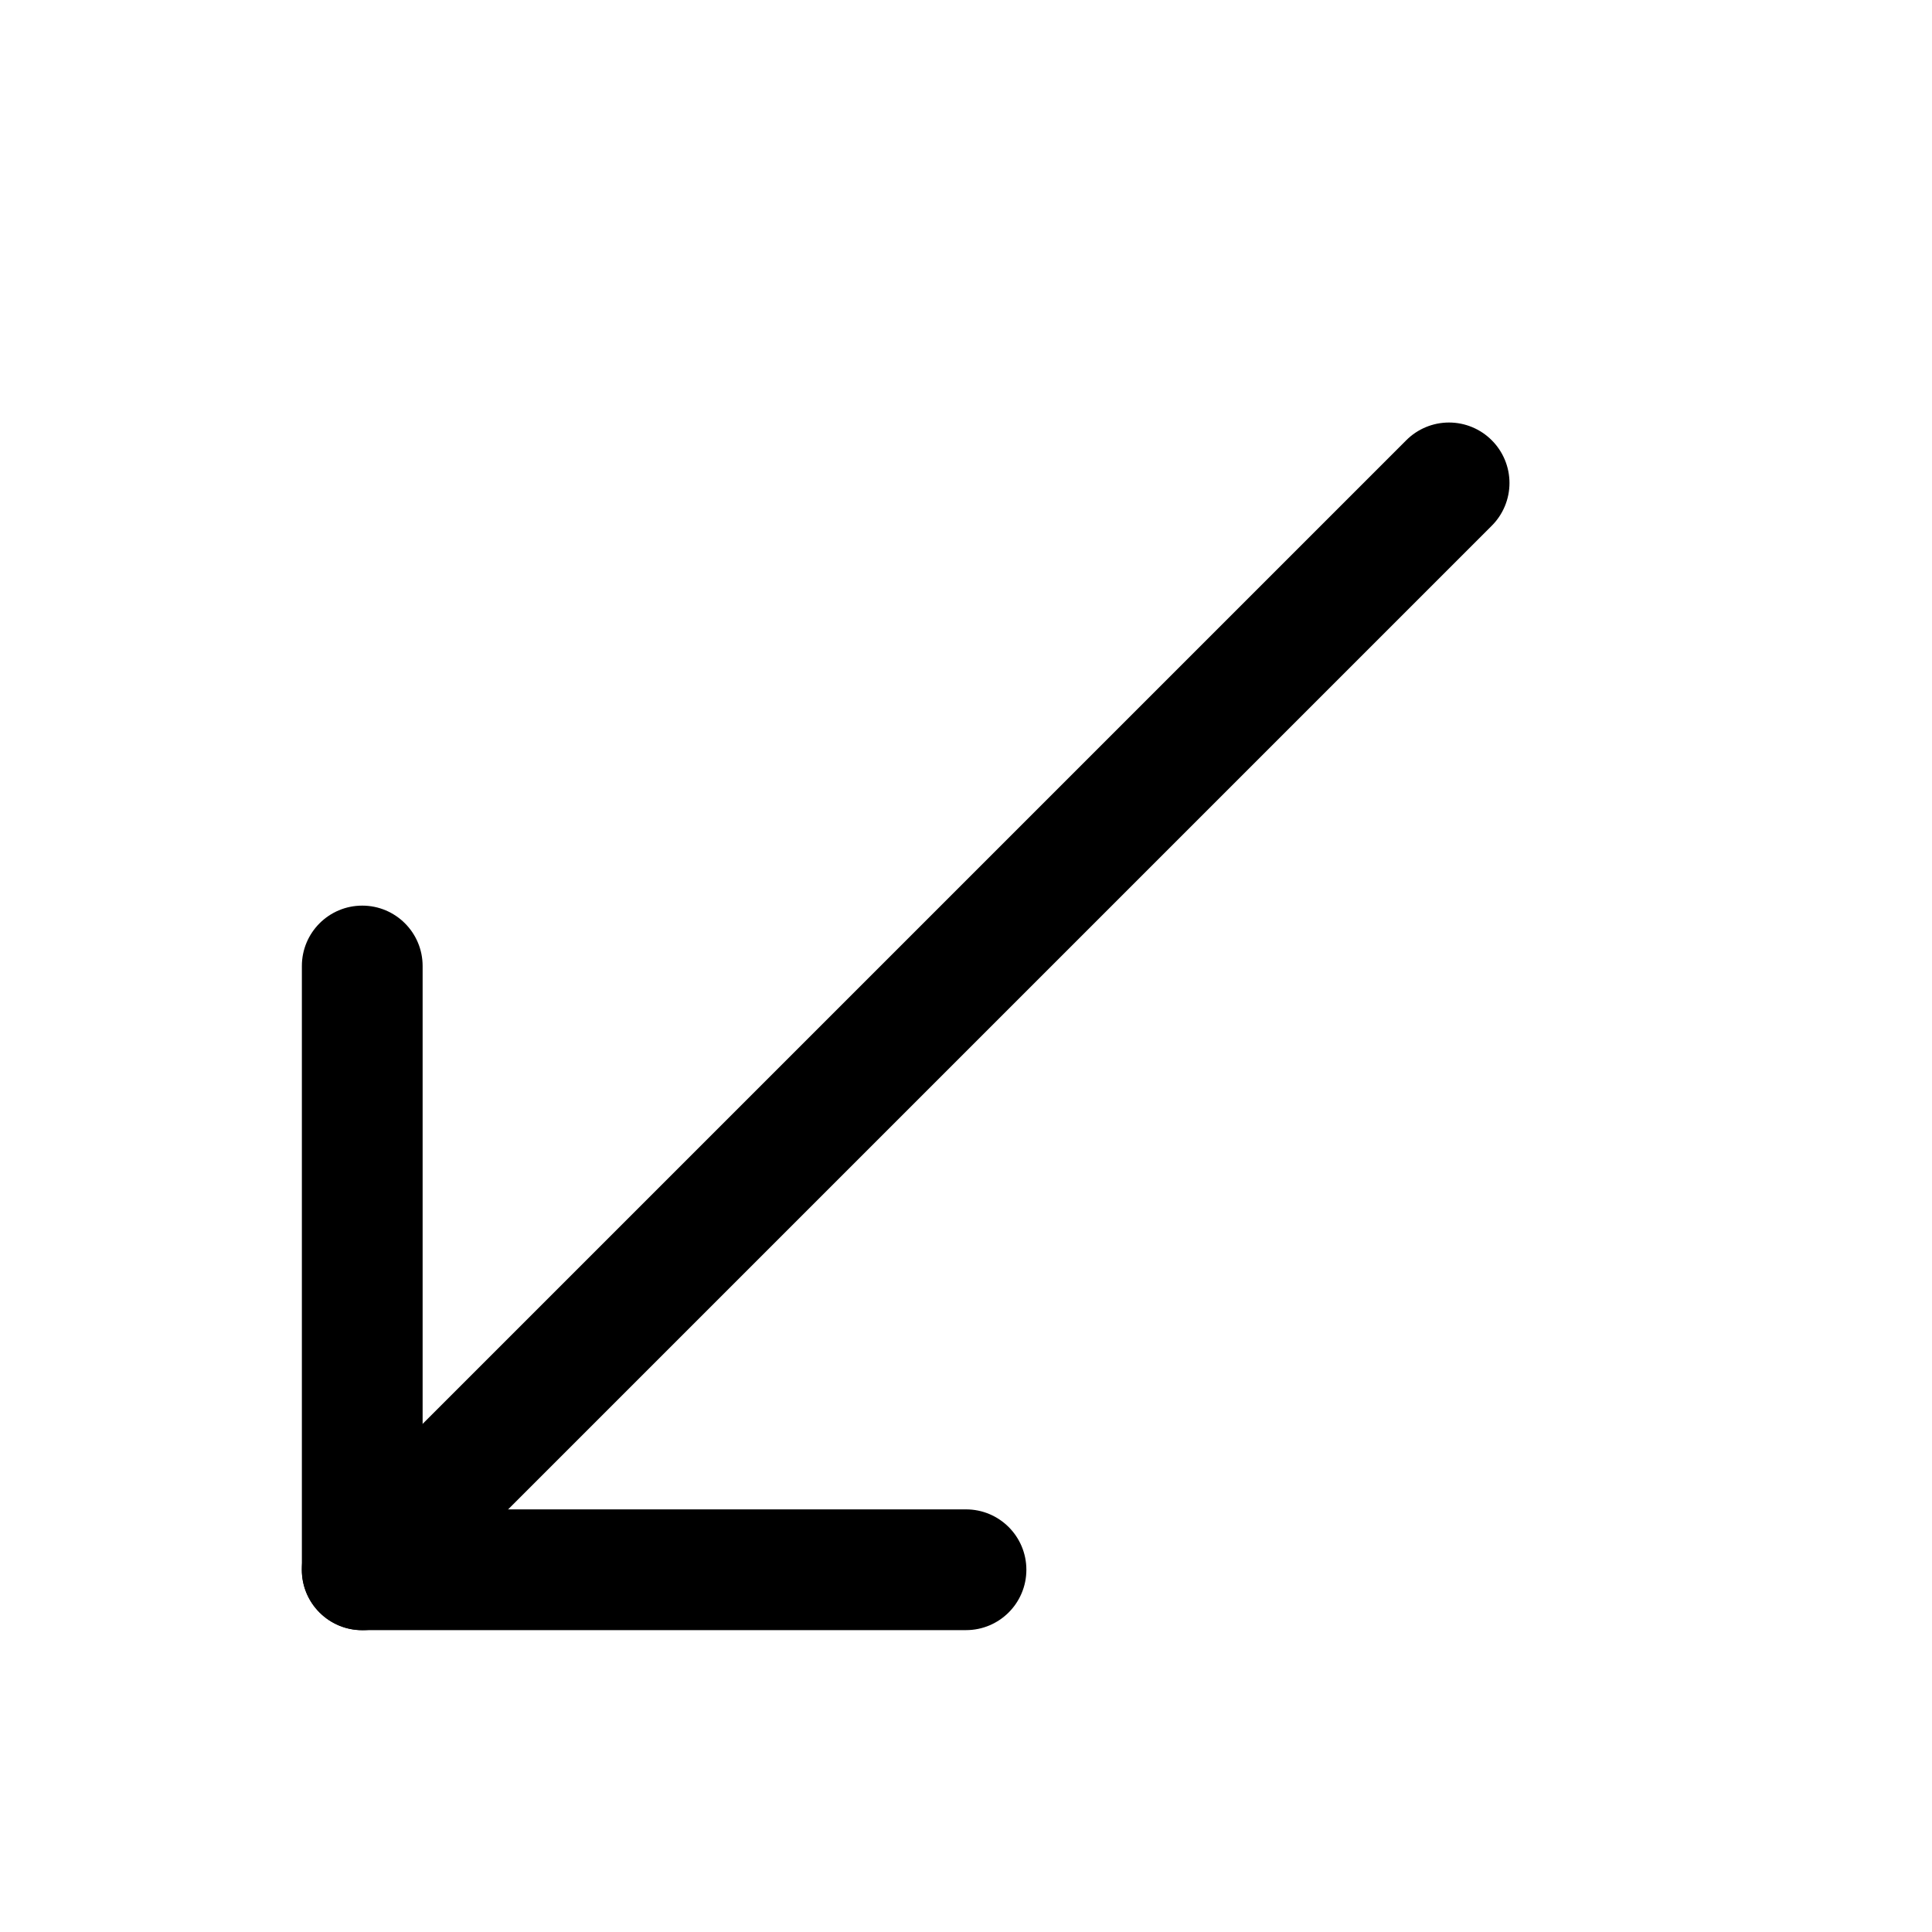
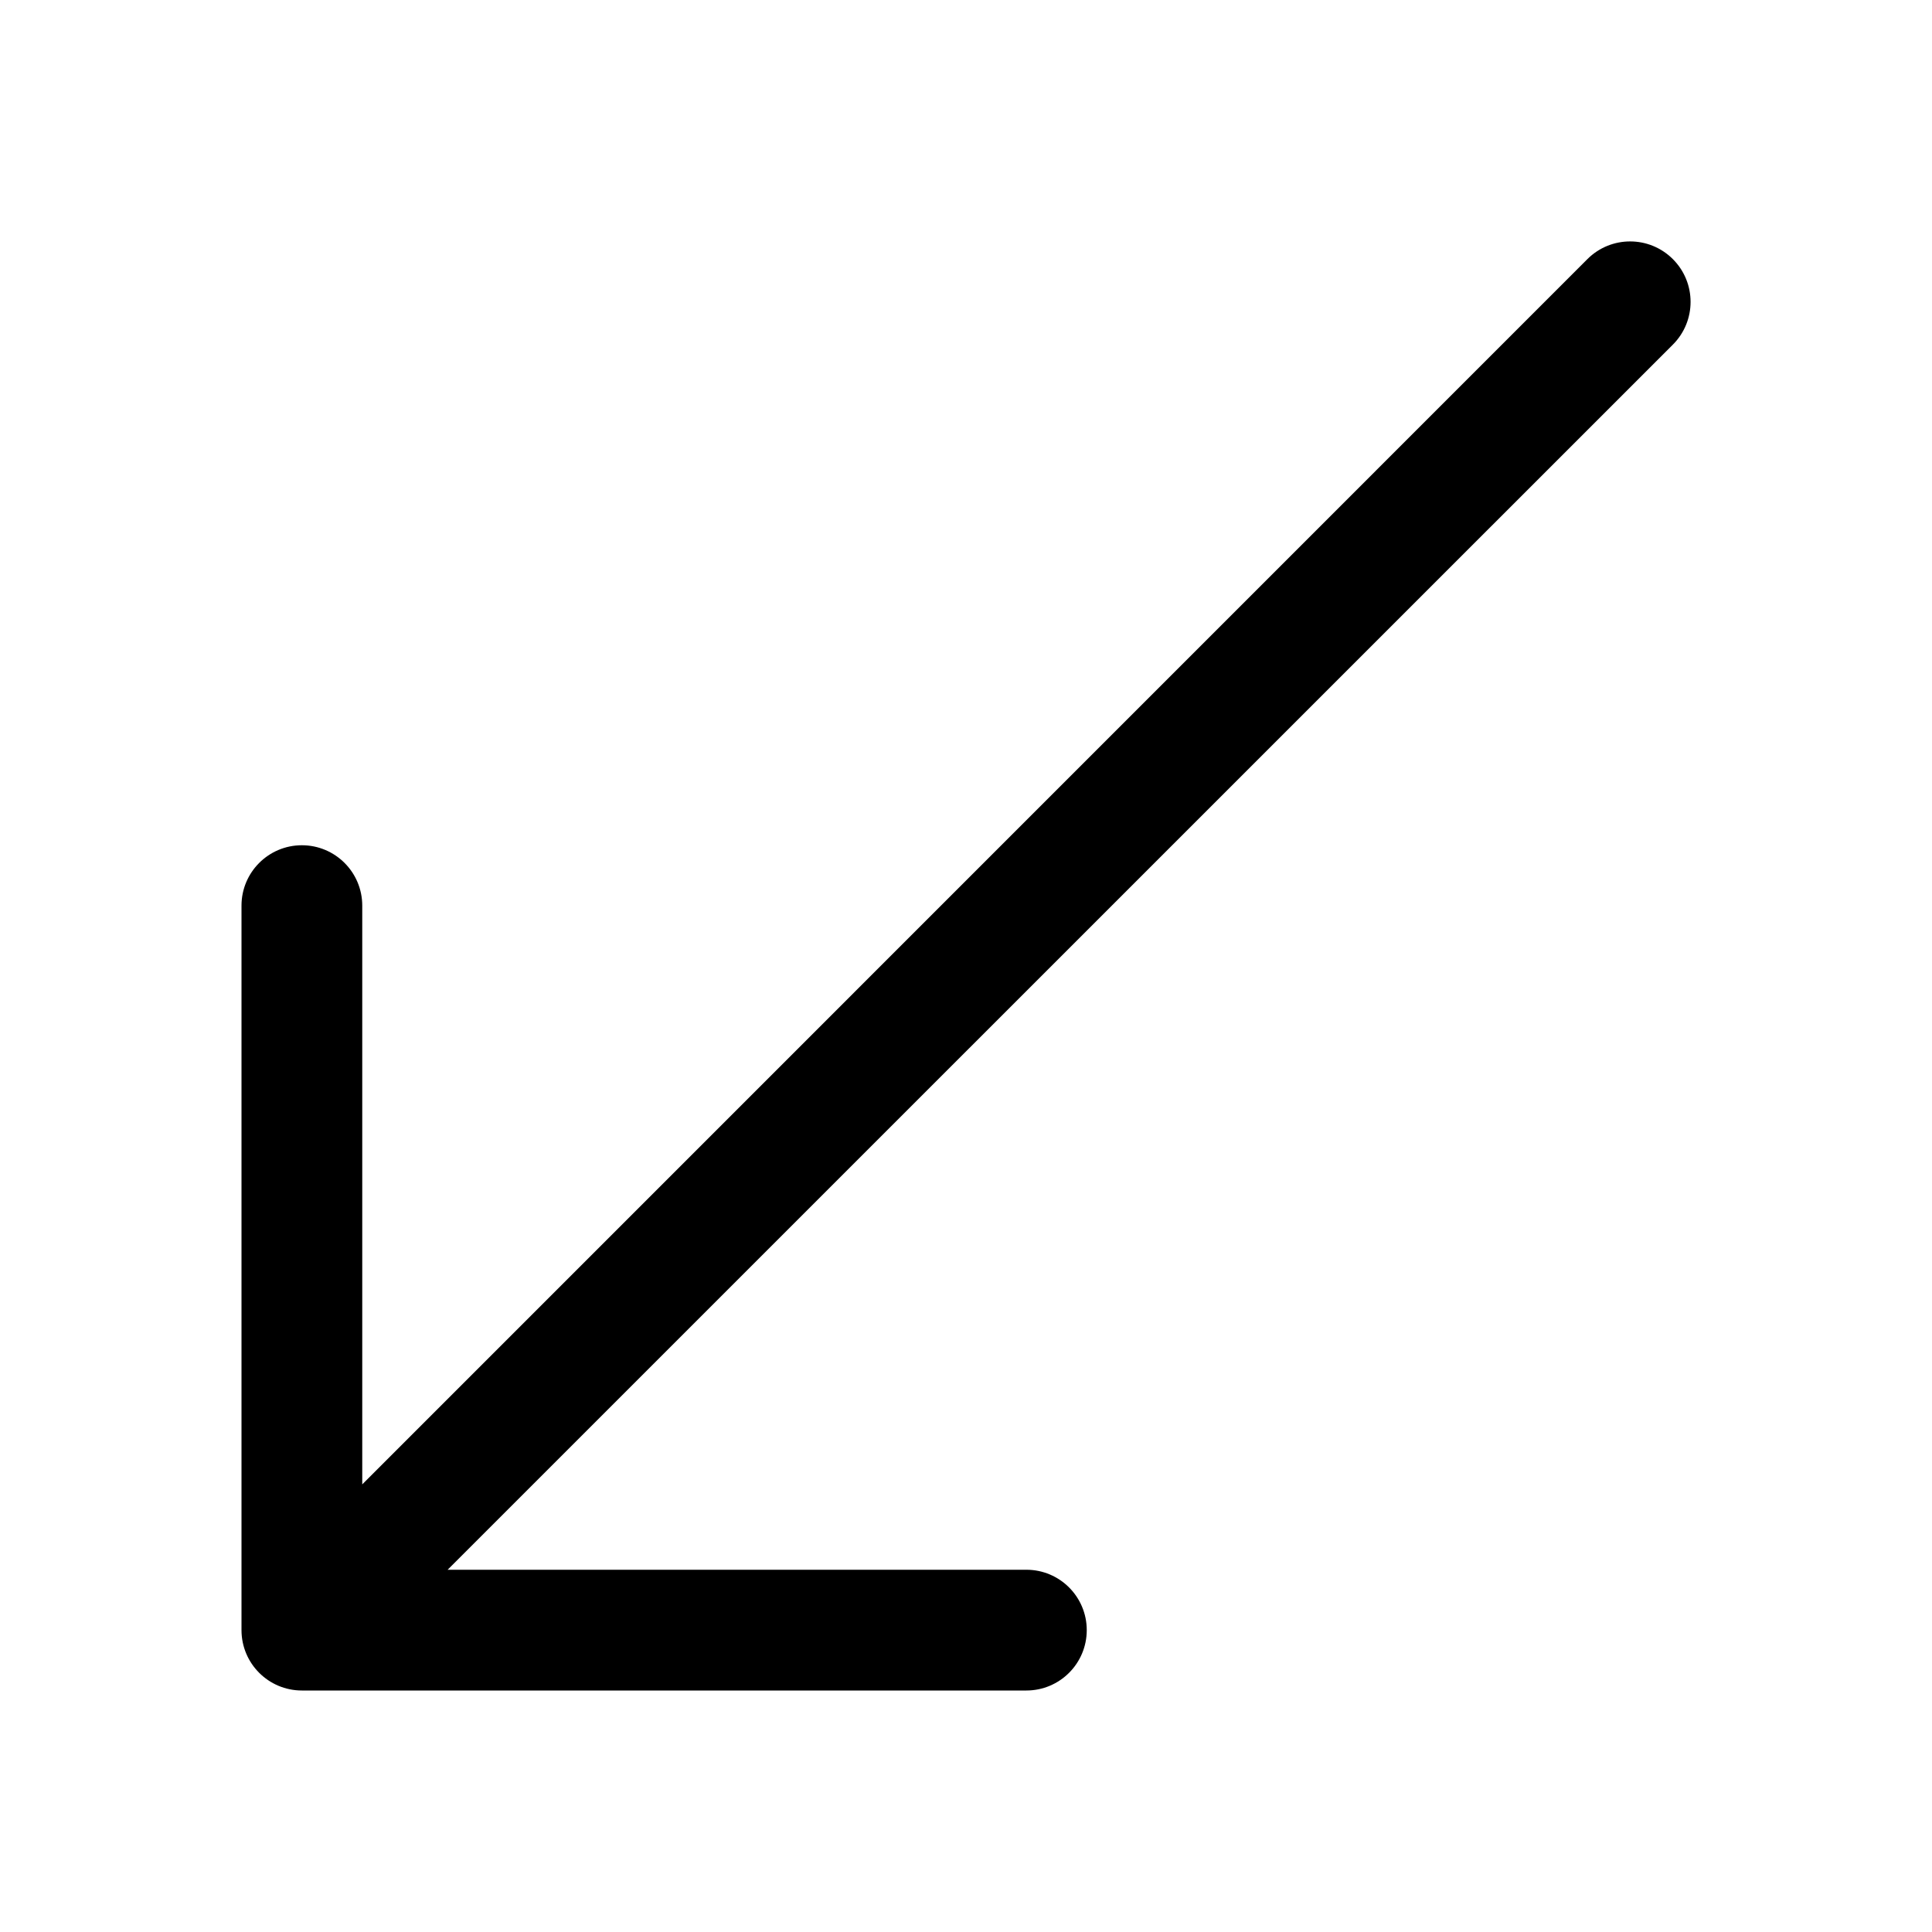
<svg xmlns="http://www.w3.org/2000/svg" width="1em" height="1em" viewBox="0 0 16 16" class="bi bi-arrow-down-left" fill="currentColor">
-   <path fill-rule="evenodd" d="M3 7.5a.5.5 0 0 1 .5.5v4.5H8a.5.5 0 0 1 0 1H3a.5.5 0 0 1-.5-.5V8a.5.5 0 0 1 .5-.5z" />
-   <path fill-rule="evenodd" d="M12.354 3.646a.5.5 0 0 1 0 .708l-9 9a.5.5 0 0 1-.708-.708l9-9a.5.5 0 0 1 .708 0z" />
+   <path fill-rule="evenodd" d="M2 13.5a.5.5 0 0 0 .5.5h6a.5.5 0 0 0 0-1H3.707L13.854 2.854a.5.5 0 0 0-.708-.708L3 12.293V7.5a.5.5 0 0 0-1 0v6z" />
</svg>
